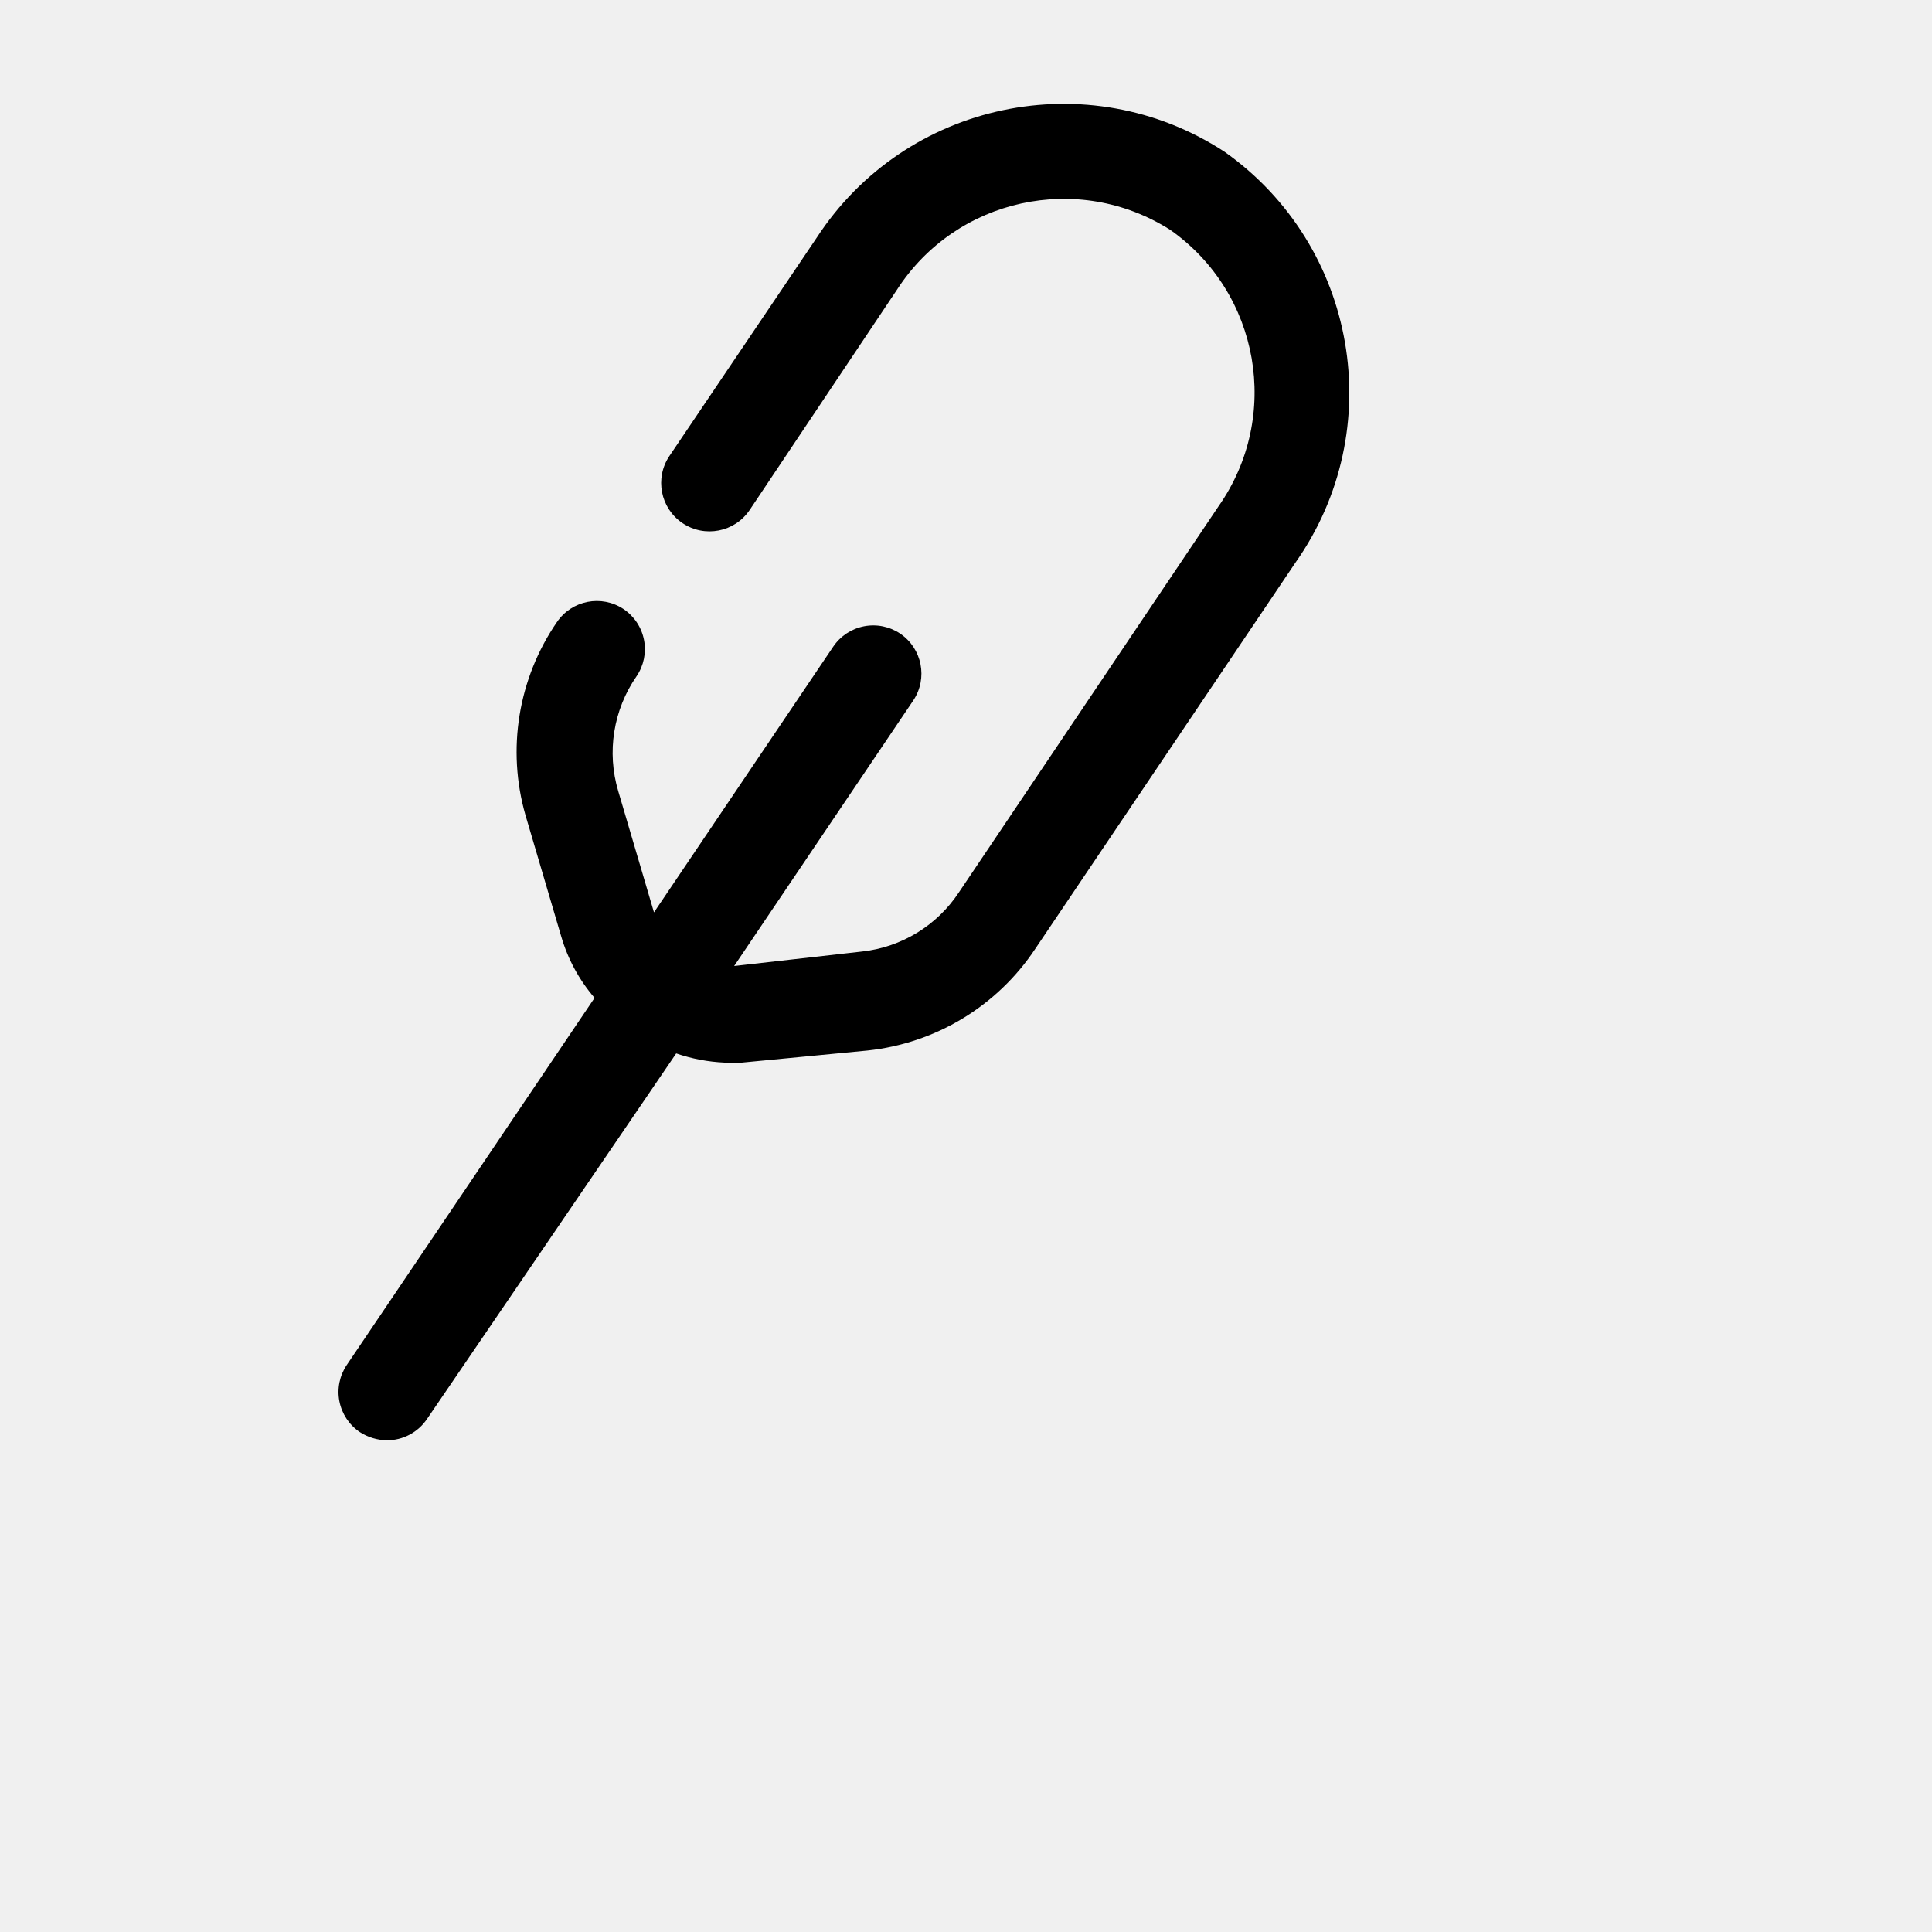
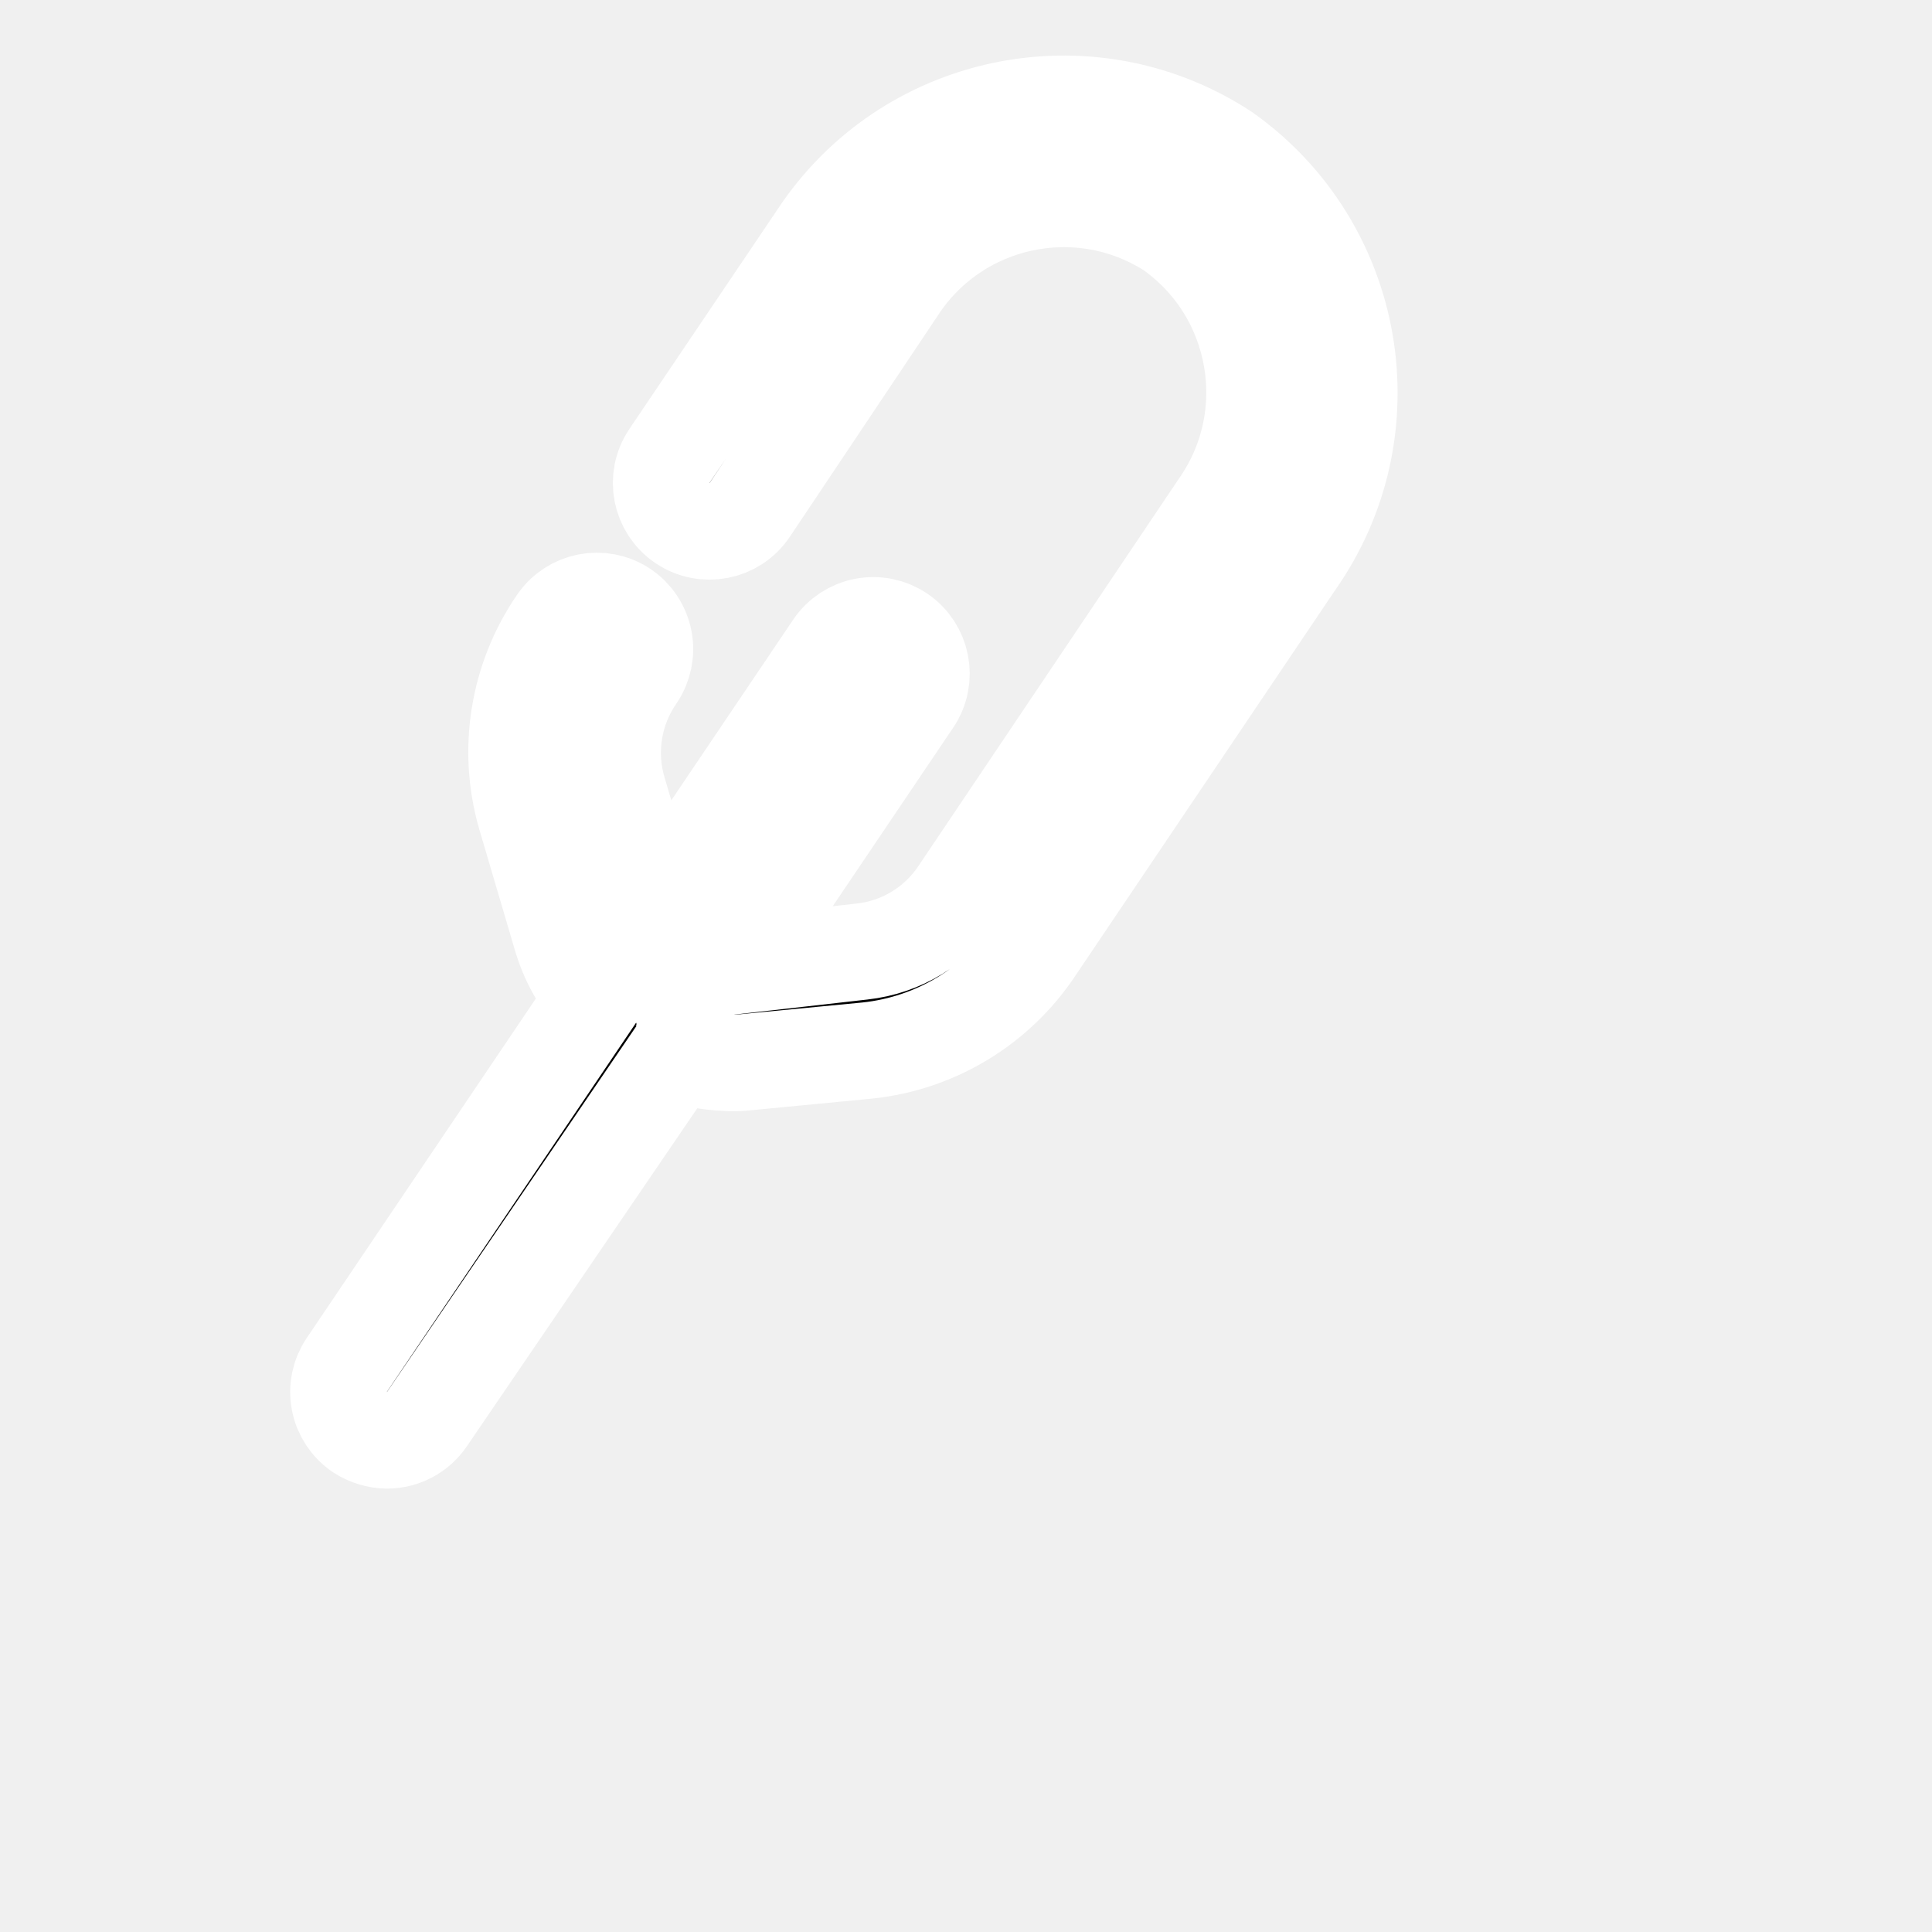
<svg xmlns="http://www.w3.org/2000/svg" viewBox="0 0 40 40">
-   <path d="M25.35 3.14a6.1 6.1 0 0 0-8.44 1.78l-3.05 4.52a1 1 0 0 0 1.66 1.12L18.57 6a4.11 4.11 0 0 1 5.66-1.24 4.11 4.11 0 0 1 1 5.72l-5.38 8a2.76 2.76 0 0 1-2 1.22l-2.65.3 3.71-5.5a1 1 0 0 0-.27-1.38 1 1 0 0 0-1.39.27l-3.71 5.5-.74-2.51a2.78 2.78 0 0 1 .38-2.38 1 1 0 0 0-.27-1.39 1 1 0 0 0-1.38.27 4.75 4.75 0 0 0-.65 4l.74 2.51a3.41 3.41 0 0 0 .69 1.27l-5.13 7.6a1 1 0 0 0 .27 1.39 1.07 1.07 0 0 0 .56.17 1 1 0 0 0 .83-.44L14 21.81a3.59 3.59 0 0 0 1 .19 2.17 2.17 0 0 0 .36 0l2.6-.25a4.77 4.77 0 0 0 3.47-2.1l5.39-8a6.11 6.11 0 0 0-1.47-8.51z" />
+   <path class="path" stroke-width="2" stroke="#FFFFFF" d="M25.35 3.14a6.1 6.1 0 0 0-8.44 1.78l-3.05 4.52a1 1 0 0 0 1.66 1.12L18.57 6a4.11 4.11 0 0 1 5.66-1.24 4.11 4.11 0 0 1 1 5.72l-5.38 8a2.76 2.76 0 0 1-2 1.22l-2.65.3 3.71-5.5a1 1 0 0 0-.27-1.38 1 1 0 0 0-1.39.27l-3.71 5.5-.74-2.51a2.78 2.78 0 0 1 .38-2.38 1 1 0 0 0-.27-1.39 1 1 0 0 0-1.38.27 4.75 4.75 0 0 0-.65 4l.74 2.51a3.41 3.41 0 0 0 .69 1.27l-5.13 7.6a1 1 0 0 0 .27 1.39 1.07 1.07 0 0 0 .56.17 1 1 0 0 0 .83-.44L14 21.81a3.59 3.59 0 0 0 1 .19 2.17 2.17 0 0 0 .36 0l2.6-.25a4.77 4.77 0 0 0 3.47-2.1l5.39-8a6.11 6.11 0 0 0-1.47-8.51z" />
</svg>
